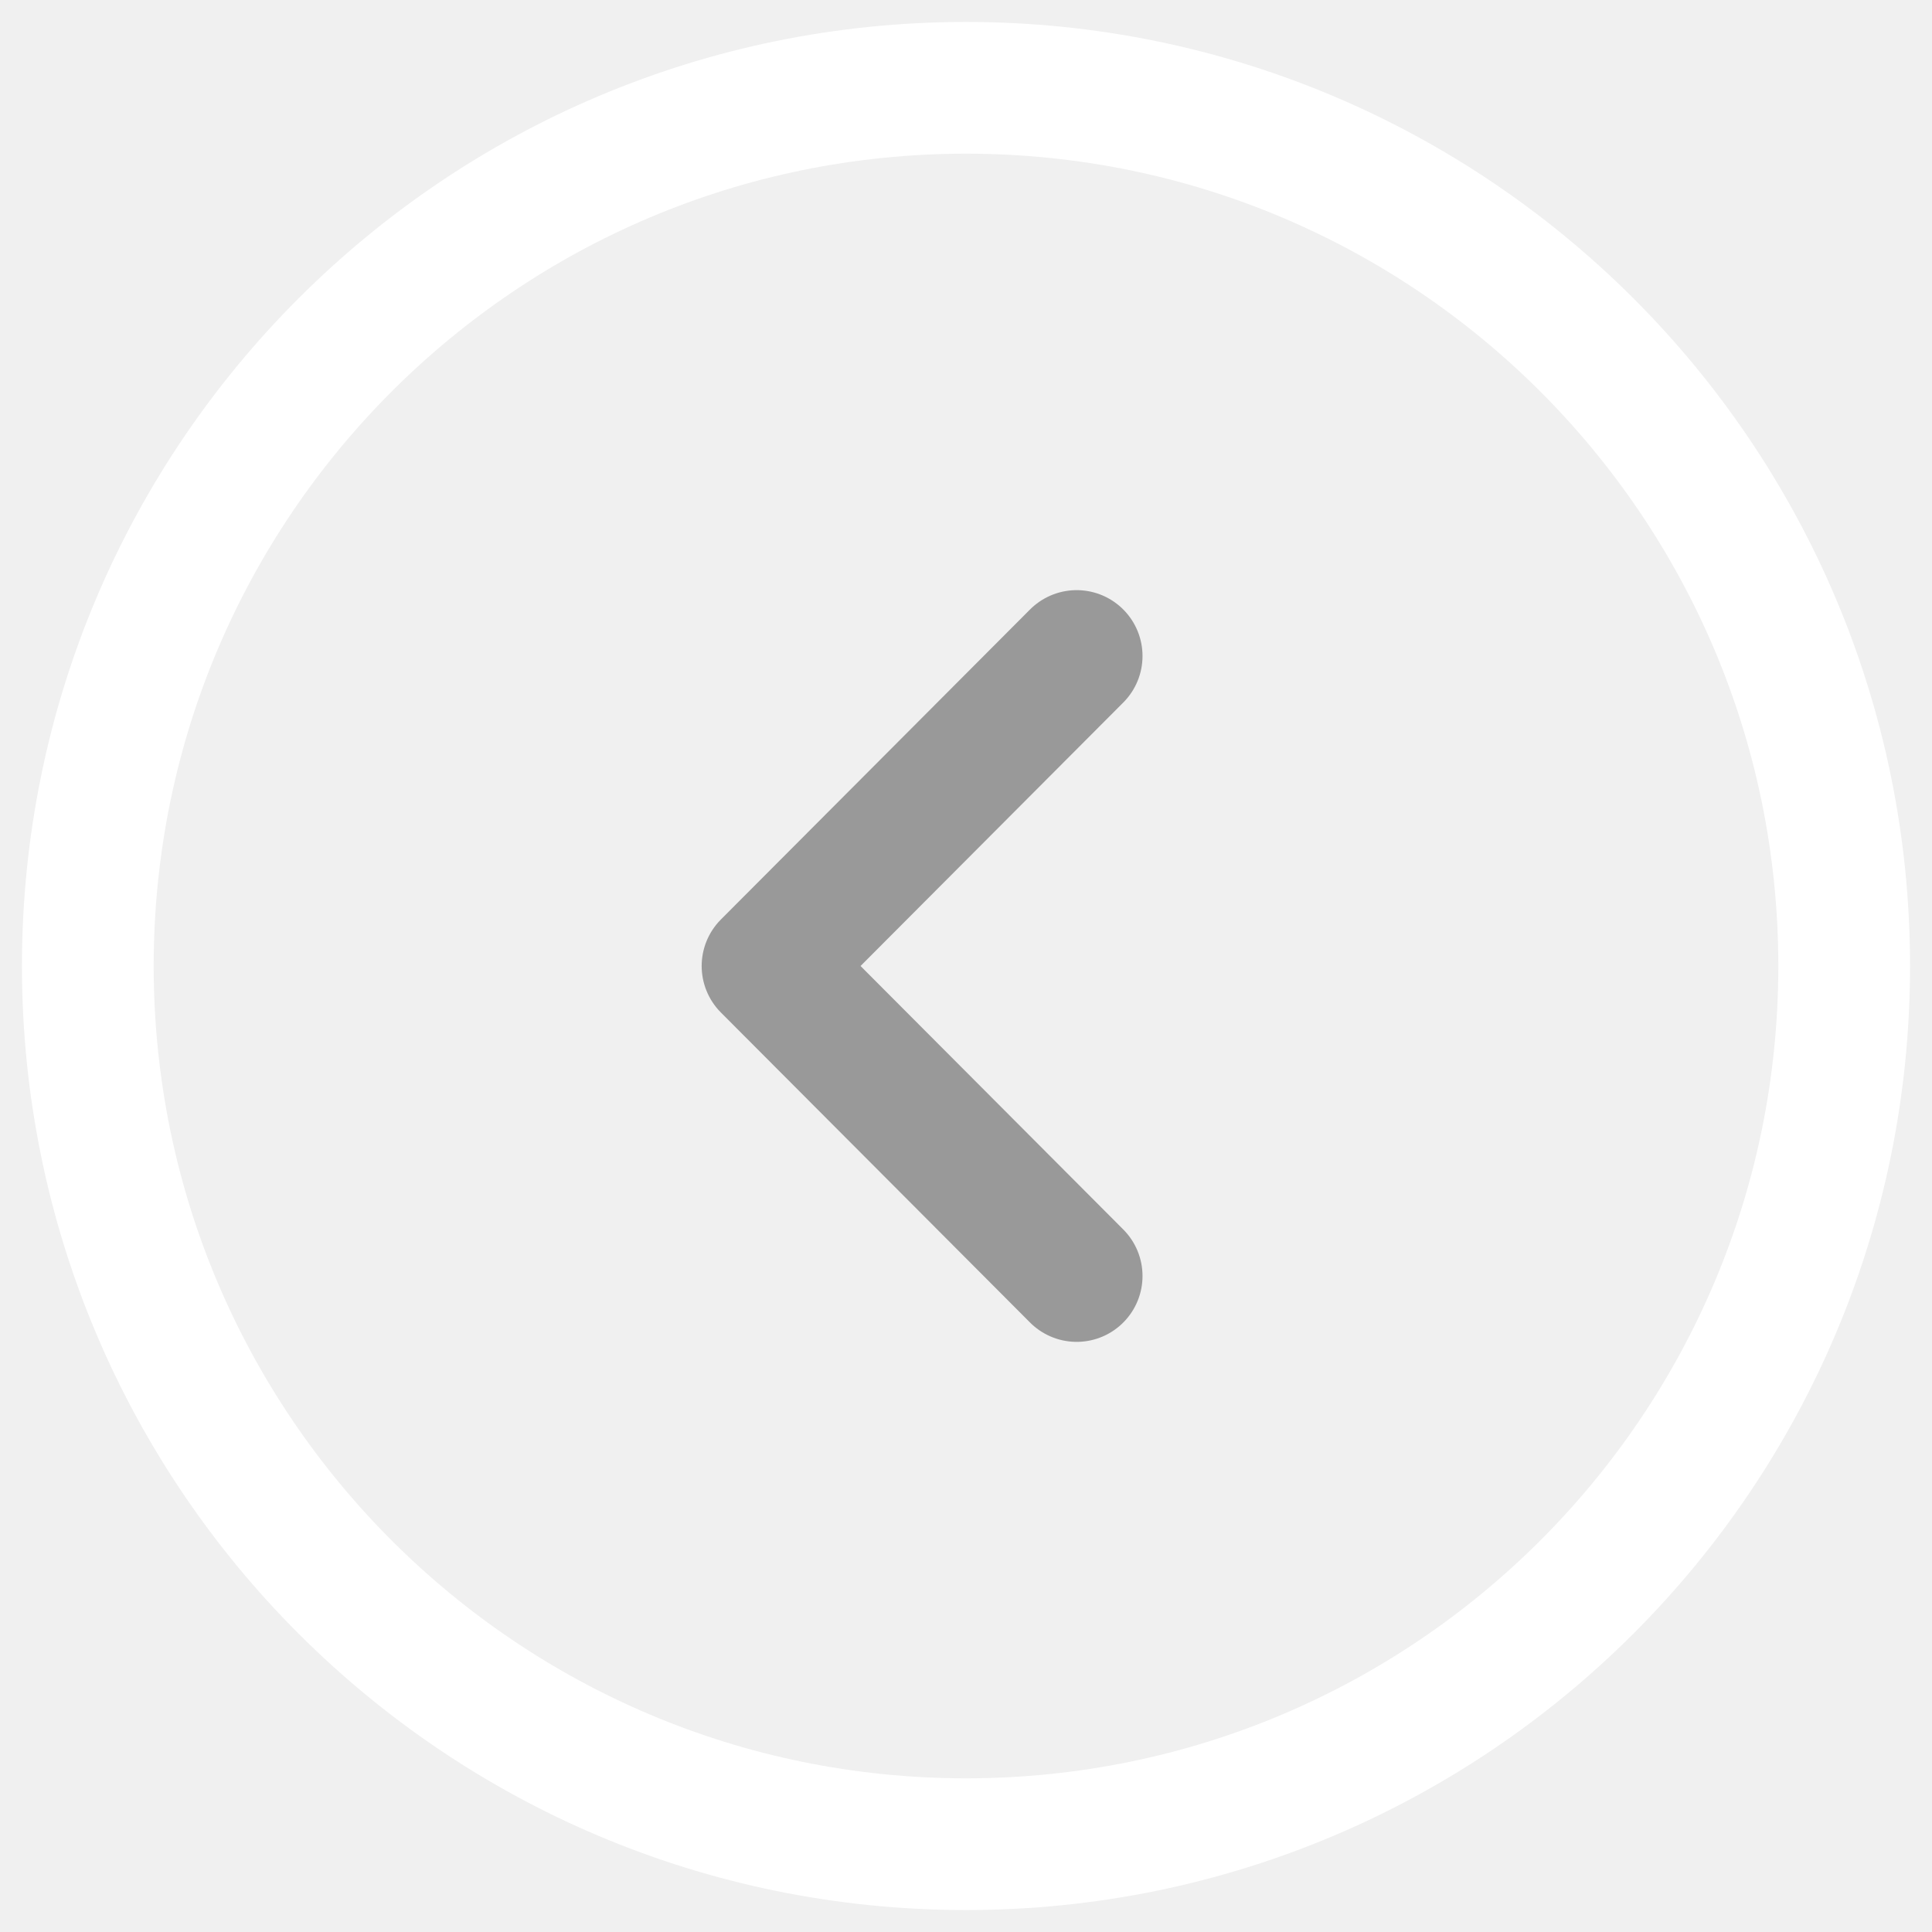
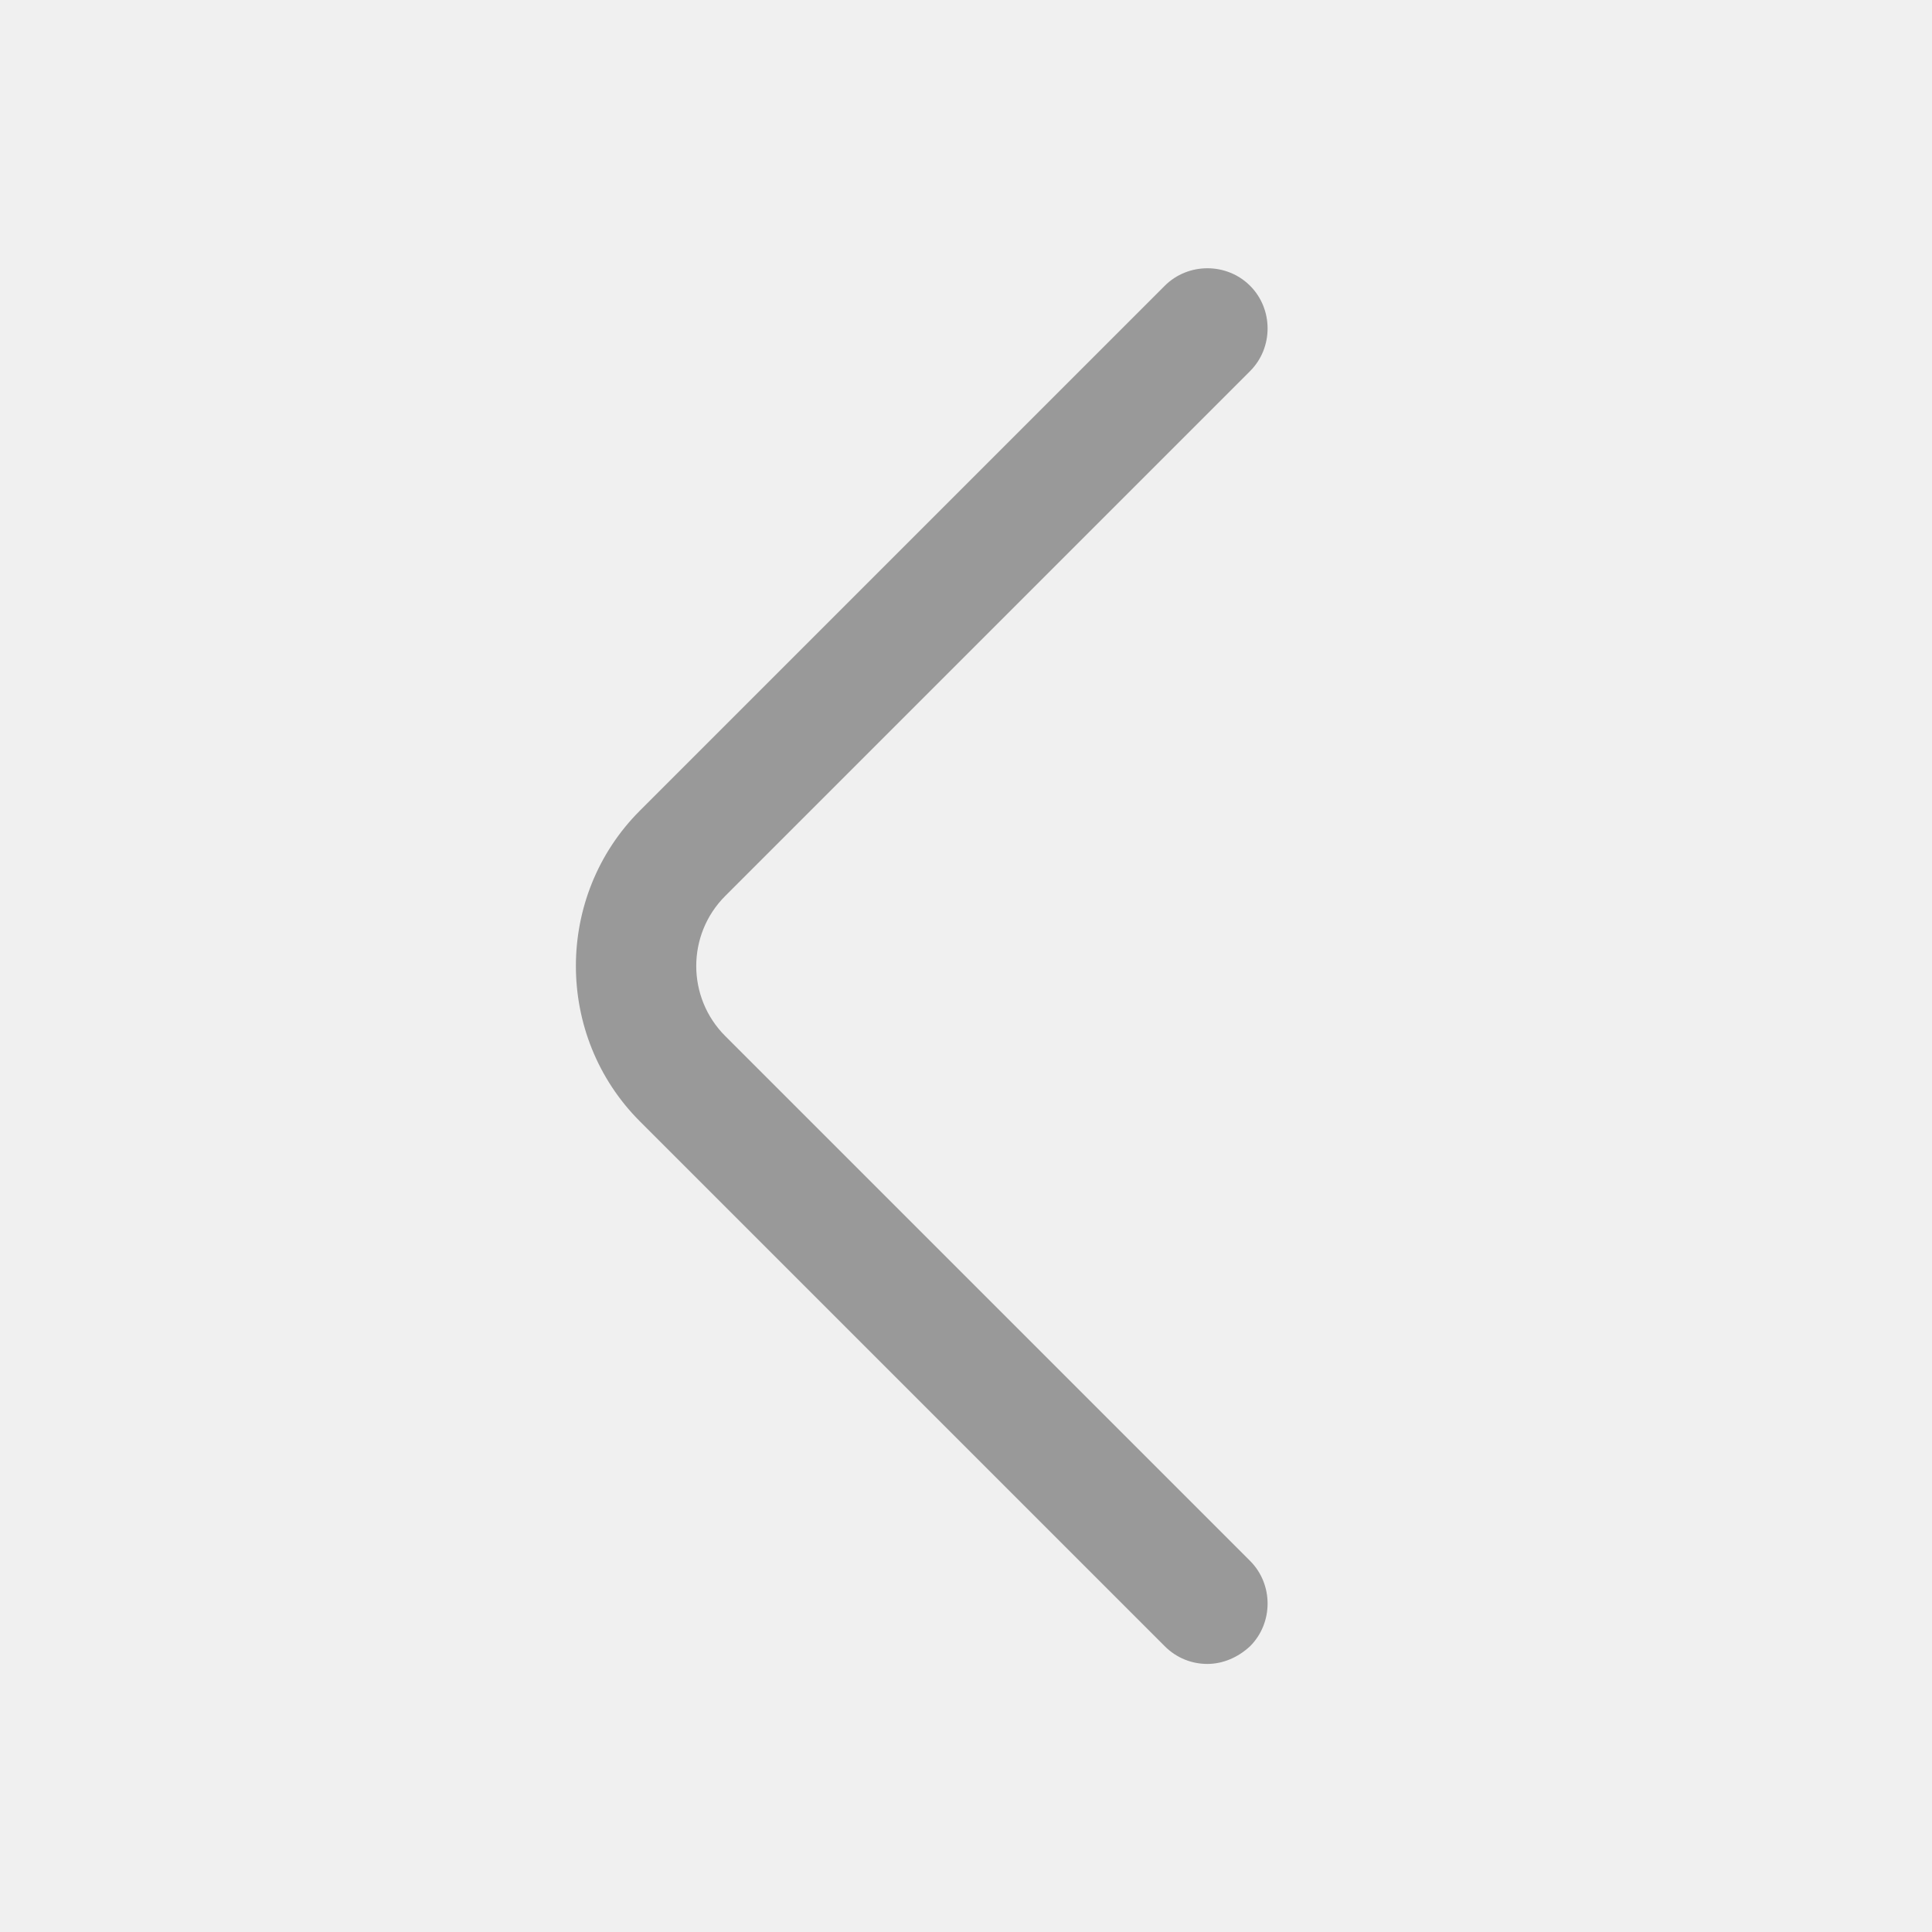
- <svg xmlns="http://www.w3.org/2000/svg" width="22" height="22" viewBox="0 0 22 22" fill="none">
-   <path d="M11 21C16.523 21 21 16.523 21 11C21 5.477 16.523 1 11 1C5.477 1 1 5.477 1 11C1 16.523 5.477 21 11 21Z" stroke="#ffffff" stroke-width="1.5" stroke-miterlimit="10" stroke-linecap="round" stroke-linejoin="round" />
-   <path d="M12.26 14.53L8.74 11L12.26 7.47" stroke="#999999" stroke-width="1.5" stroke-linecap="round" stroke-linejoin="round" />
+ <svg xmlns="http://www.w3.org/2000/svg" width="18" height="18" viewBox="0 0 24 24" fill="none">
+   <path d="M14.999 20.67C14.809 20.67 14.619 20.6 14.469 20.45L7.949 13.93C6.889 12.87 6.889 11.13 7.949 10.07L14.469 3.55C14.759 3.26 15.239 3.26 15.529 3.55C15.819 3.84 15.819 4.32 15.529 4.61L9.009 11.13C8.529 11.61 8.529 12.39 9.009 12.87L15.529 19.39C15.819 19.68 15.819 20.16 15.529 20.45C15.379 20.59 15.189 20.67 14.999 20.67Z" fill="#999999" />
</svg>
